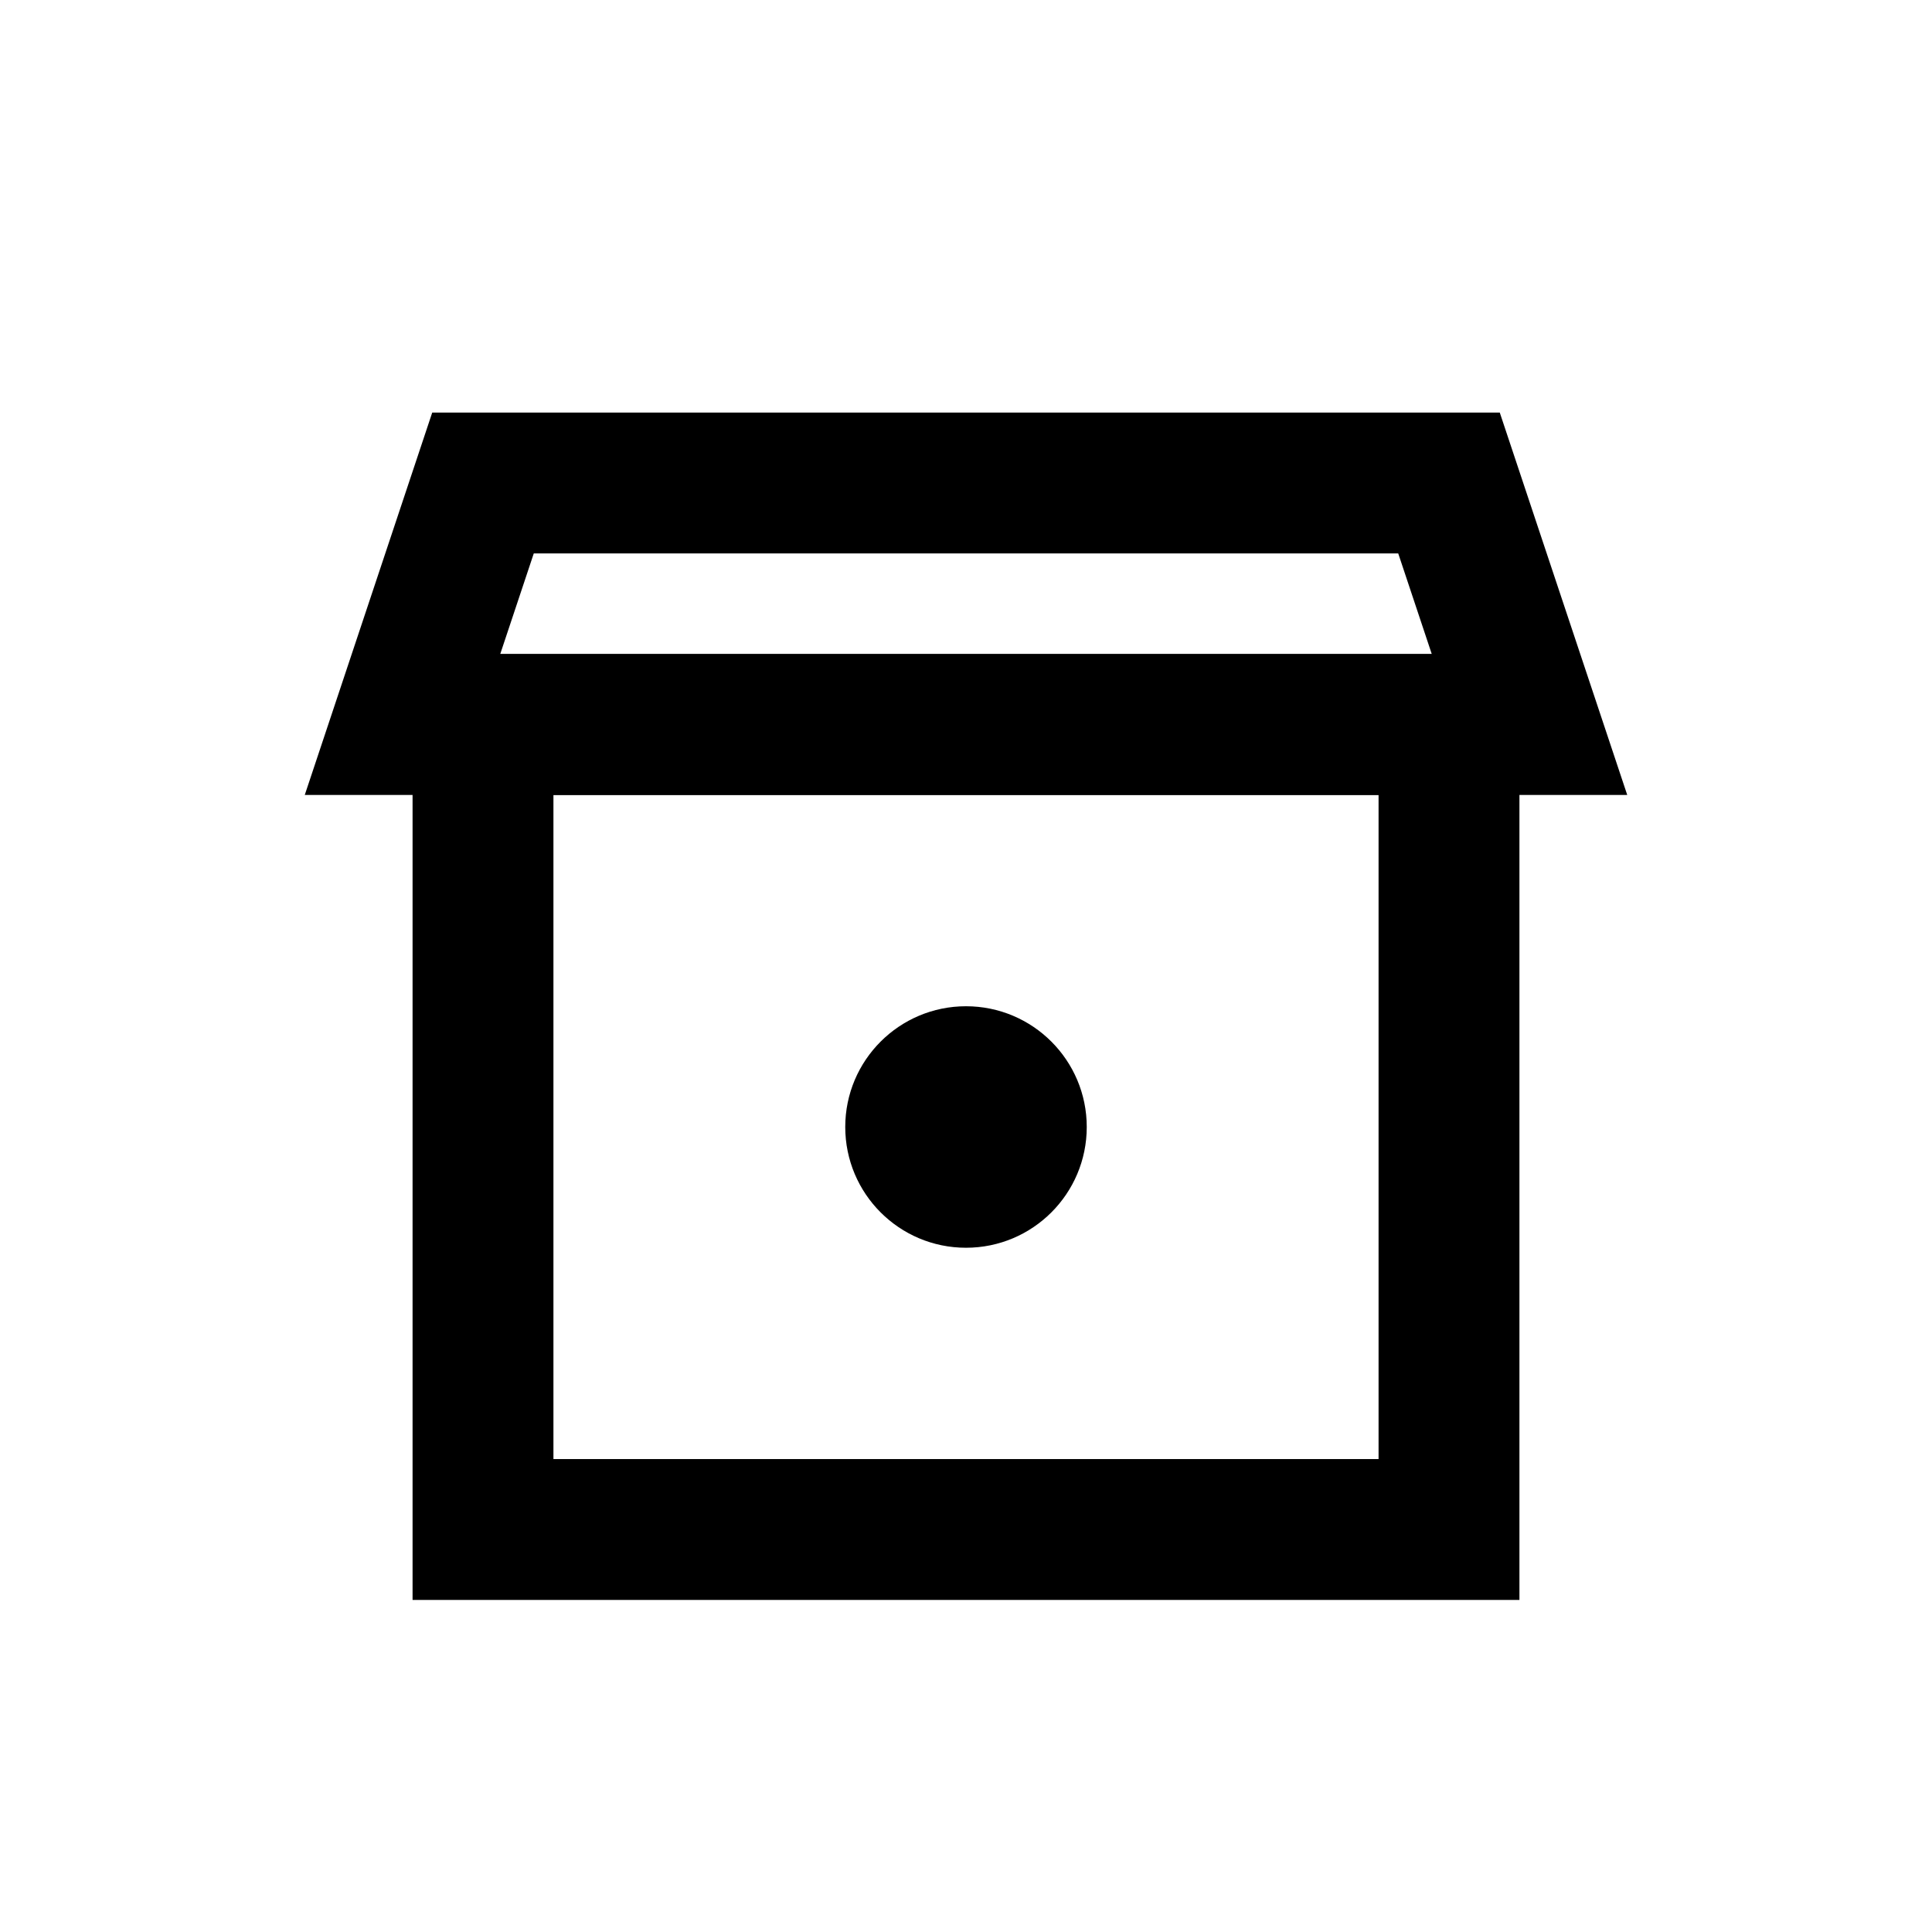
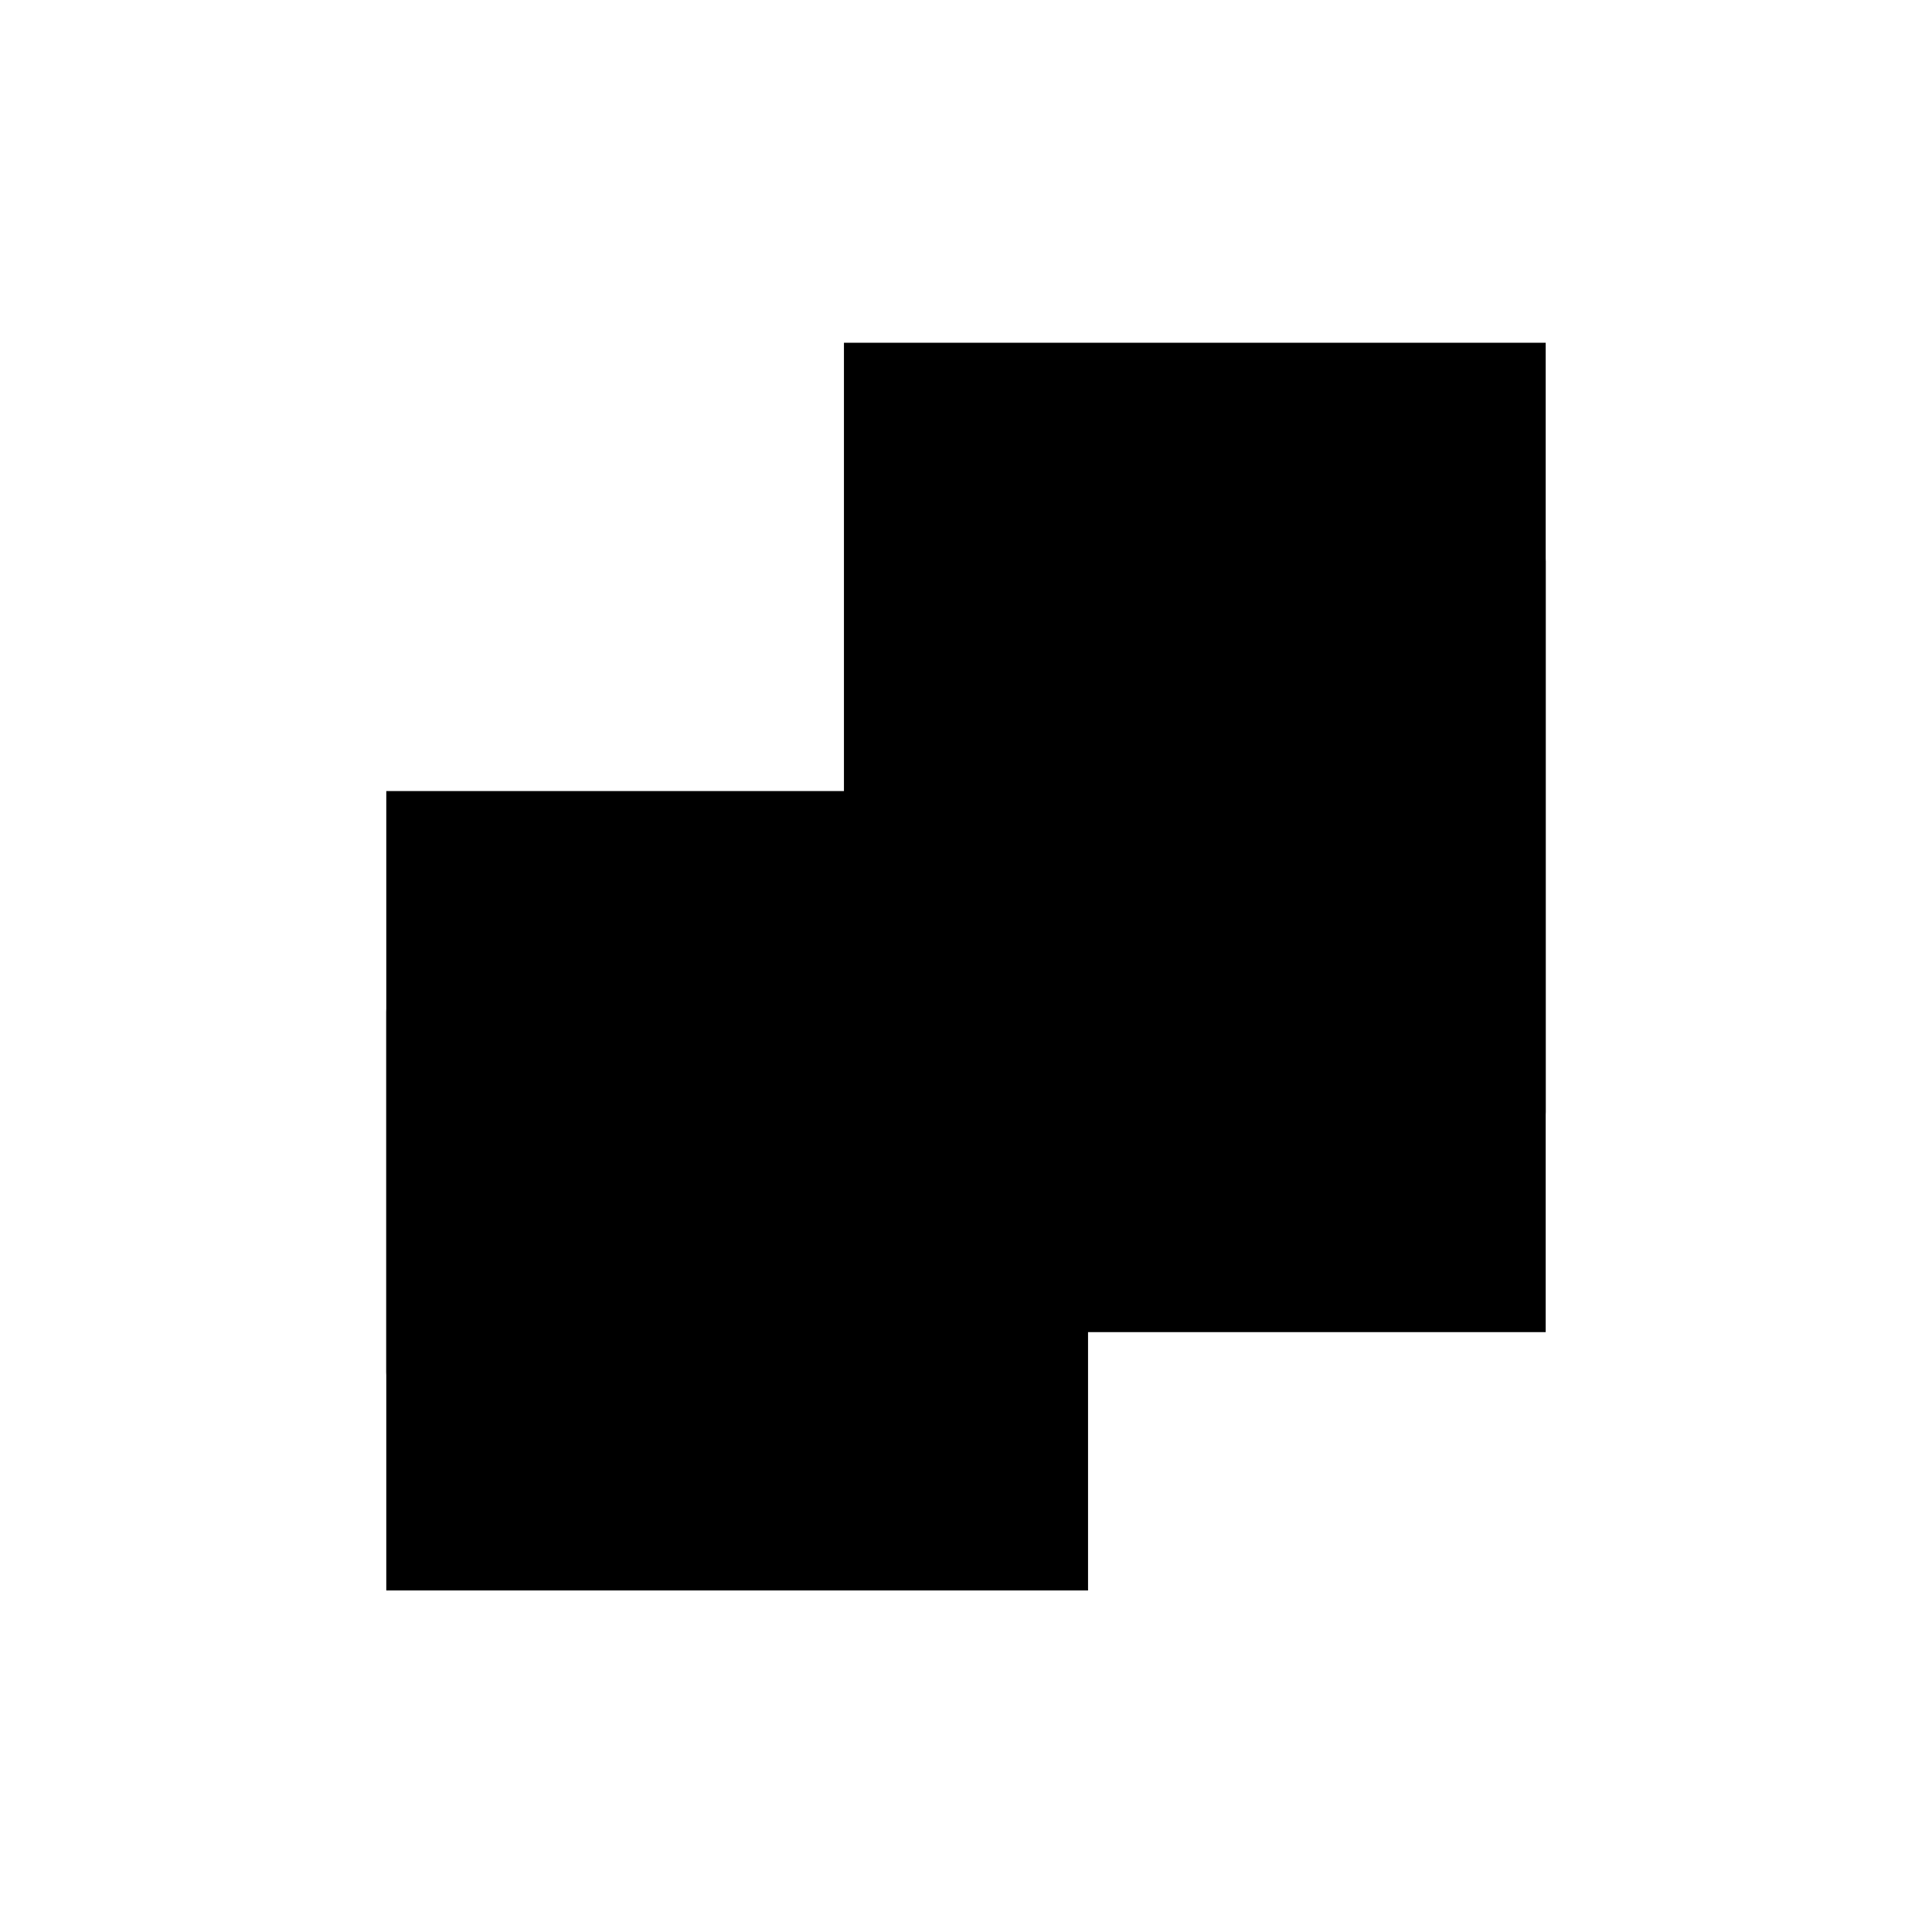
<svg xmlns="http://www.w3.org/2000/svg" viewBox="0 0 24 24" fill="none">
-   <g data-part="box">
-     <path d="M6 9h12v10H6V9z" stroke="currentColor" stroke-width="1.75" />
-   </g>
-   <g data-part="lid">
-     <path d="M5 9h14l-1-3H6l-1 3z" stroke="currentColor" stroke-width="1.75" />
-   </g>
-   <g data-part="dot">
-     <circle cx="12" cy="14" r="1.5" fill="currentColor" />
+   <g transform="translate(2.297,2.297) scale(0.050536)">
+     <g data-part="lid">
+       <path fill="currentColor" d="M 49.5 149.0 L 222.0 149.0 L 222.0 345.5 L 49.5 345.5 Z M 49.5 149.0" />
+       <path fill="currentColor" d="M 162.0 38.8 L 334.5 38.8 L 334.5 282.0 L 162.0 282.0 Z M 162.0 38.8" />
+       <path fill="currentColor" d="M 247.5 139.5 C 246.2 139.5 244.9 138.8 244.2 137.6 C 243.3 135.8 243.9 133.6 245.7 132.6 L 327.1 87.2 C 328.9 86.2 331.1 86.9 332.1 88.6 C 333.1 90.4 332.5 92.7 330.7 93.7 L 249.3 139.0 C 248.7 139.4 248.1 139.5 247.5 139.5 Z M 247.5 139.5" />
+     </g>
+     <g data-part="box">
+       <path fill="currentColor" d="M 135.5 345.4 C 133.9 345.4 132.2 345.0 130.8 344.2 L 54.2 299.9 C 51.3 298.2 49.5 295.1 49.5 291.8 L 49.5 203.3 C 49.5 199.9 51.3 196.8 54.2 195.1 L 130.8 150.9 C 133.7 149.2 137.3 149.2 140.2 150.9 L 216.7 195.1 C 219.7 196.8 221.5 199.9 221.5 203.3 L 221.5 291.8 C 221.5 295.1 219.7 298.2 216.7 299.9 L 140.2 344.2 C 138.7 345.0 137.1 345.4 135.5 345.4 Z M 135.5 157.0 C 135.1 157.0 134.8 157.1 134.5 157.2 L 57.9 201.5 C 57.3 201.9 56.9 202.6 56.9 203.3 L 56.9 291.8 C 56.9 292.5 57.3 293.2 57.9 293.5 L 134.5 337.8 C 135.1 338.1 135.9 338.1 136.5 337.8 L 213.1 293.5 C 213.7 293.2 214.1 292.5 214.1 291.8 L 214.1 203.3 C 214.1 202.6 213.7 201.9 213.1 201.5 L 136.5 157.2 C 136.2 157.0 135.8 157.0 135.5 157.0 Z M 135.5 157.0" />
+       <path fill="currentColor" d="M 134.5 343.1 C 132.4 343.1 130.8 341.4 130.8 339.4 L 130.8 248.6 L 53.2 204.3 C 51.5 203.3 50.8 201.1 51.9 199.3 C 52.9 197.5 55.1 196.9 56.9 197.9 L 138.2 244.3 L 138.2 339.4 C 138.2 341.4 136.5 343.1 134.5 343.1 Z M 134.5 343.1" />
+       <path fill="currentColor" d="M 134.5 250.2 C 133.2 250.2 131.9 249.5 131.2 248.3 C 130.2 246.5 130.9 244.3 132.6 243.3 L 214.1 197.9 C 215.9 196.9 218.1 197.5 219.1 199.3 C 220.1 201.1 219.5 203.4 217.7 204.3 L 136.2 249.7 C 135.7 250.0 135.1 250.2 134.5 250.2 Z M 134.5 250.2" />
+       <path fill="currentColor" d="M 166.9 273.5 C 165.9 273.5 164.8 273.2 163.9 272.7 C 162.2 271.6 161.1 269.8 161.1 267.7 L 161.1 231.6 L 83.0 184.8 C 81.3 183.7 80.7 181.5 81.8 179.7 C 82.8 177.9 85.1 177.4 86.8 178.4 L 165.7 225.7 C 167.4 226.7 168.5 228.6 168.5 230.6 L 168.5 265.0 L 185.7 255.7 L 185.7 216.9 L 107.3 170.8 C 105.5 169.7 104.9 167.5 105.9 165.7 C 107.0 164.0 109.2 163.4 111.0 164.4 L 190.2 211.0 C 192.0 212.0 193.1 214.0 193.1 216.0 L 193.1 256.7 C 193.1 258.8 191.9 260.8 190.0 261.8 L 169.6 272.8 C 168.7 273.3 167.8 273.5 166.9 273.5 Z M 166.9 273.5" />
+       <path fill="currentColor" d="M 248.5 281.5 C 246.9 281.5 245.2 281.1 243.8 280.2 L 215.9 264.2 C 214.2 263.2 213.6 260.9 214.6 259.1 C 215.6 257.4 217.9 256.8 219.6 257.8 L 247.5 273.9 C 248.1 274.2 248.9 274.2 249.5 273.9 L 326.1 229.6 C 326.7 229.3 327.1 228.6 327.1 227.8 L 327.1 92.6 C 327.1 91.9 326.7 91.2 326.1 90.8 L 249.5 46.6 C 248.9 46.2 248.1 46.2 247.5 46.6 L 170.9 90.8 C 170.3 91.2 169.9 91.9 169.9 92.6 L 169.9 170.1 C 169.9 172.2 168.2 173.8 166.2 173.8 C 164.2 173.8 162.5 172.2 162.5 170.1 L 162.5 92.6 C 162.5 89.2 164.3 86.1 167.2 84.4 L 243.8 40.2 C 246.7 38.5 250.3 38.5 253.2 40.2 L 329.8 84.4 C 332.7 86.1 334.5 89.2 334.5 92.6 L 334.5 227.8 C 334.5 231.2 332.7 234.3 329.8 236.0 L 253.2 280.2 C 251.8 281.1 250.1 281.5 248.5 281.5 Z M 248.5 281.5" />
+       <path fill="currentColor" d="M 247.5 279.1 C 245.4 279.1 243.8 277.5 243.8 275.4 L 243.8 138.0 L 166.2 93.7 C 164.5 92.6 163.9 90.4 164.9 88.6 C 165.9 86.9 168.1 86.2 169.9 87.2 L 251.2 133.7 L 251.2 275.4 C 251.2 277.5 249.5 279.1 247.5 279.1 Z M 247.5 279.1" />
+       <path fill="currentColor" d="M 279.9 162.8 C 278.9 162.8 277.8 162.5 276.9 162.0 C 275.2 160.9 274.1 159.1 274.1 157.0 L 274.1 120.9 L 196.0 74.1 C 194.3 73.1 193.7 70.8 194.8 69.0 C 195.8 67.3 198.1 66.7 199.8 67.8 L 278.7 115.0 C 280.5 116.1 281.5 117.9 281.5 120.0 L 281.5 154.4 L 298.8 145.1 L 298.8 106.2 L 220.3 60.1 C 218.5 59.1 217.9 56.8 219.0 55.1 C 220.0 53.3 222.3 52.7 224.0 53.7 L 303.3 100.3 C 305.0 101.4 306.1 103.3 306.1 105.3 L 306.1 146.0 C 306.1 148.1 304.9 150.1 303.1 151.1 L 282.6 162.1 C 281.8 162.6 280.8 162.8 279.9 162.8 Z M 279.9 162.8" />
+     </g>
  </g>
</svg>
